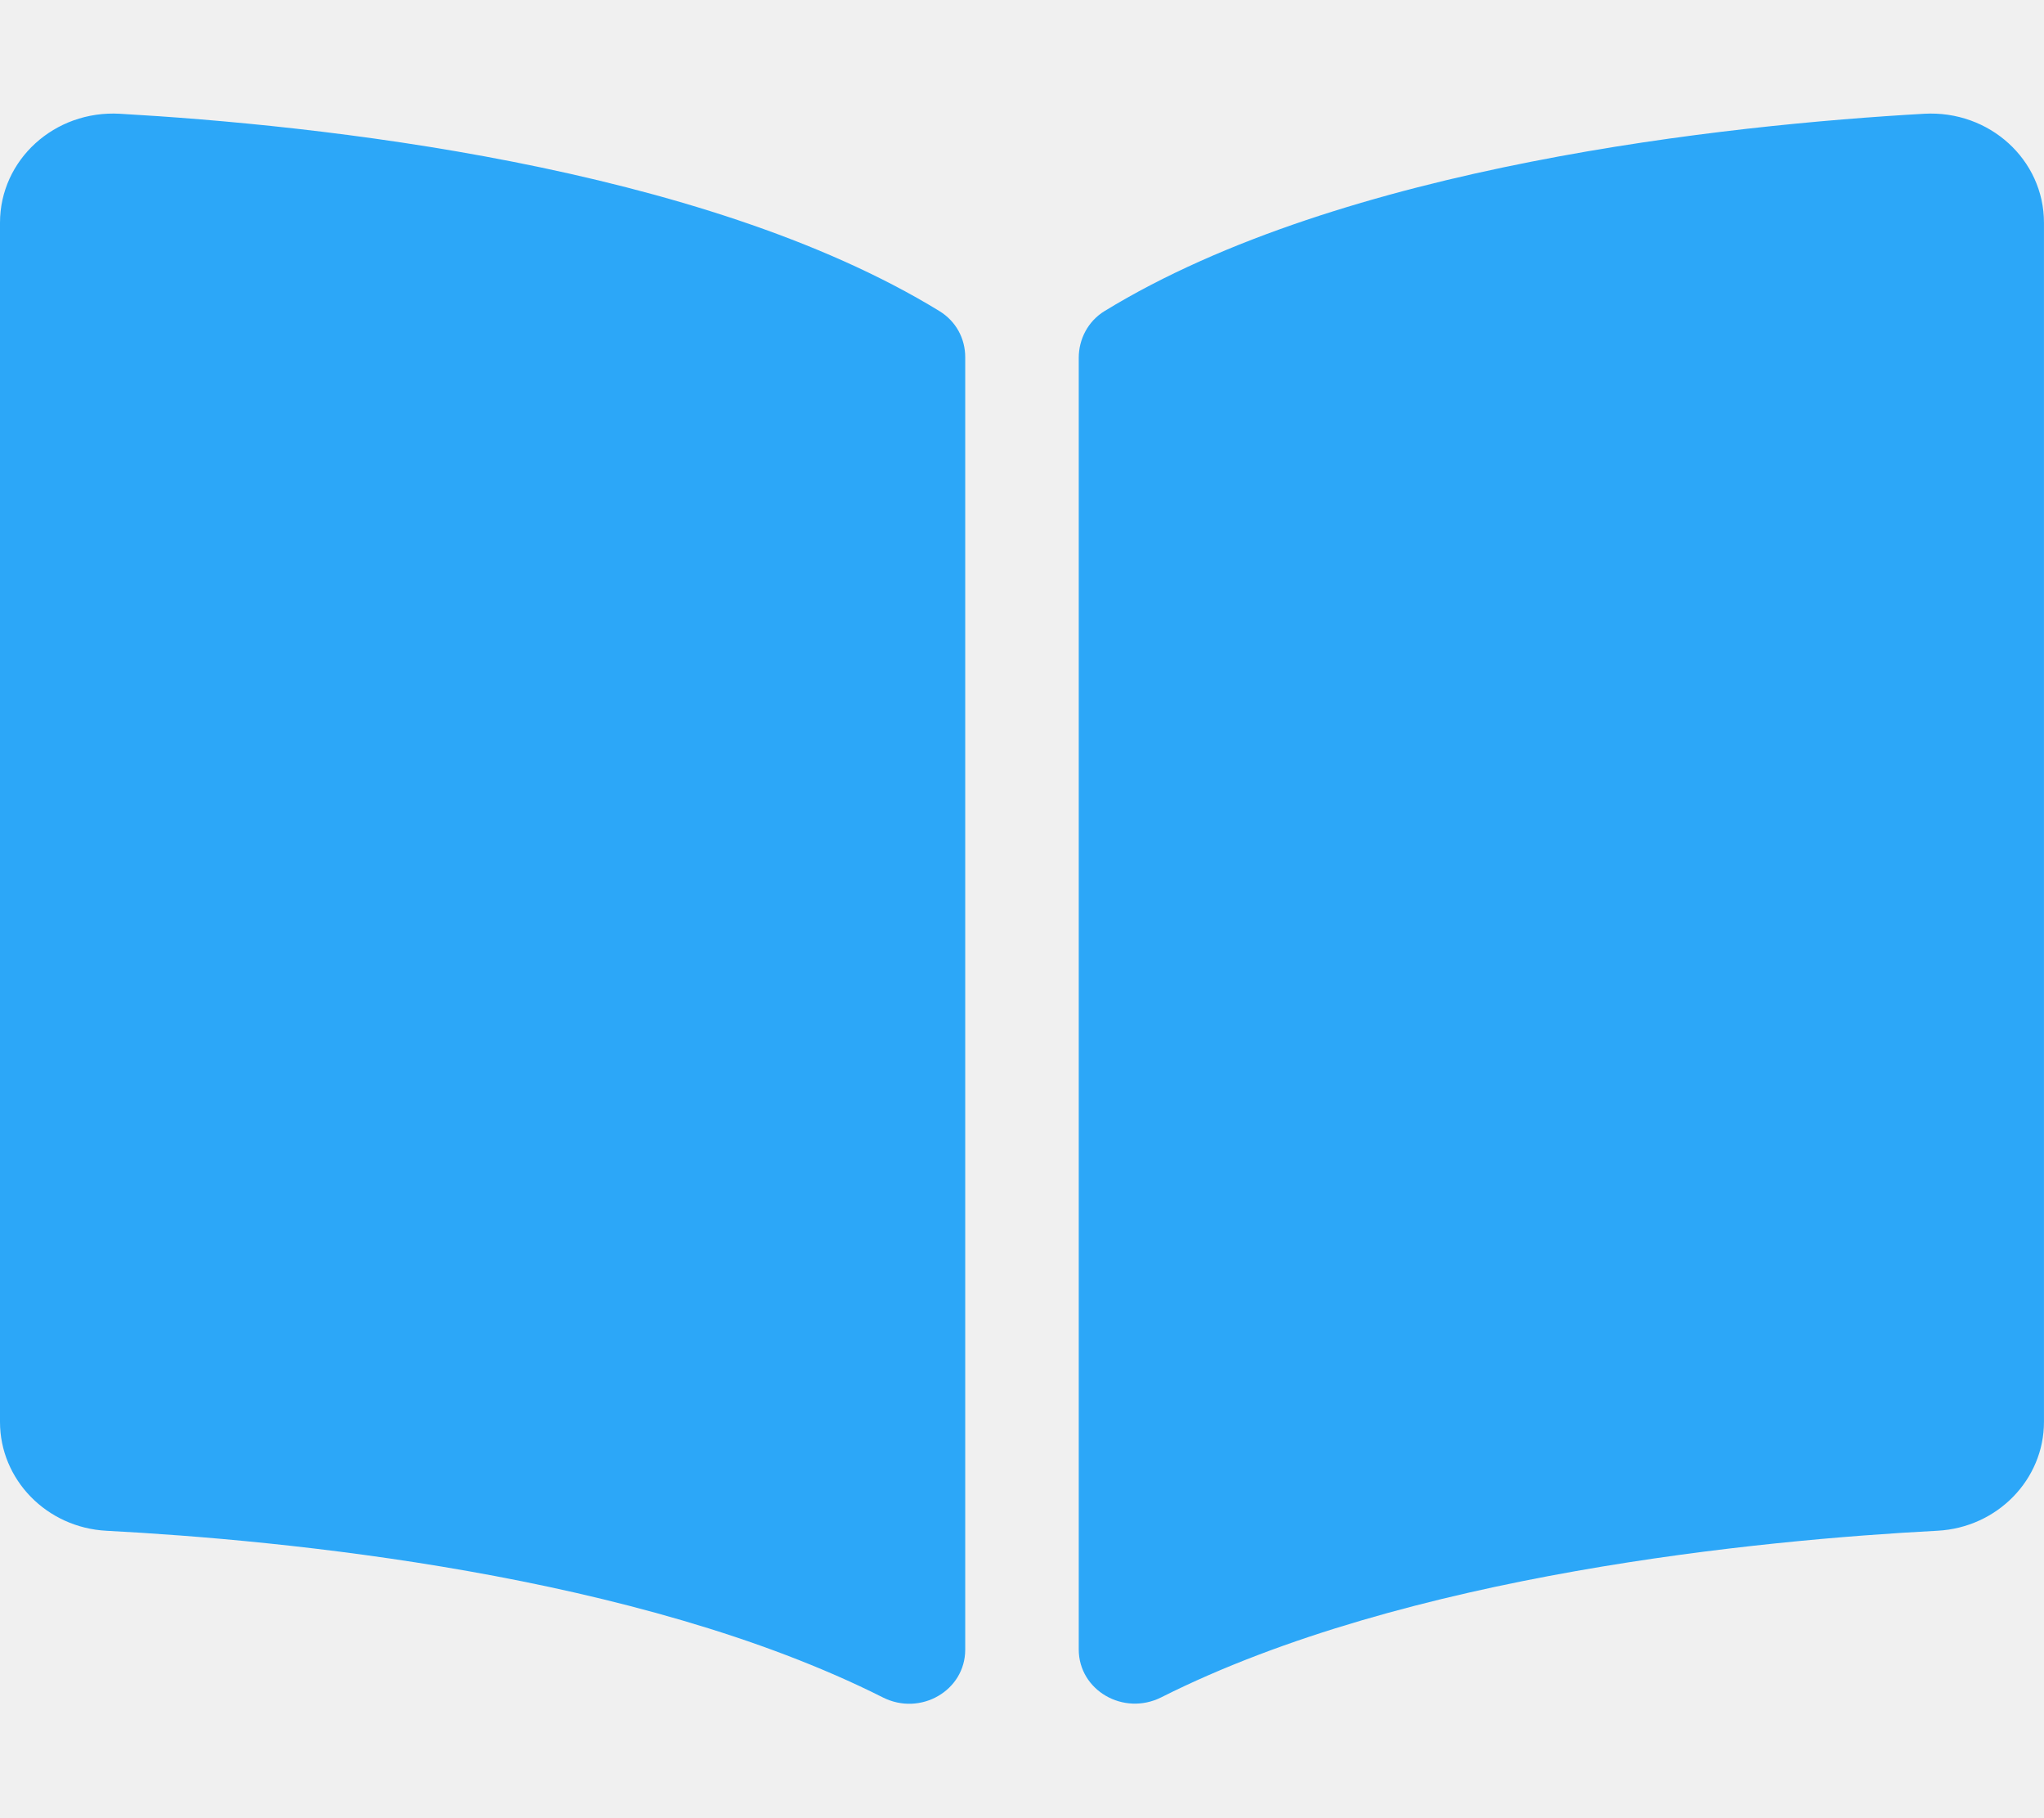
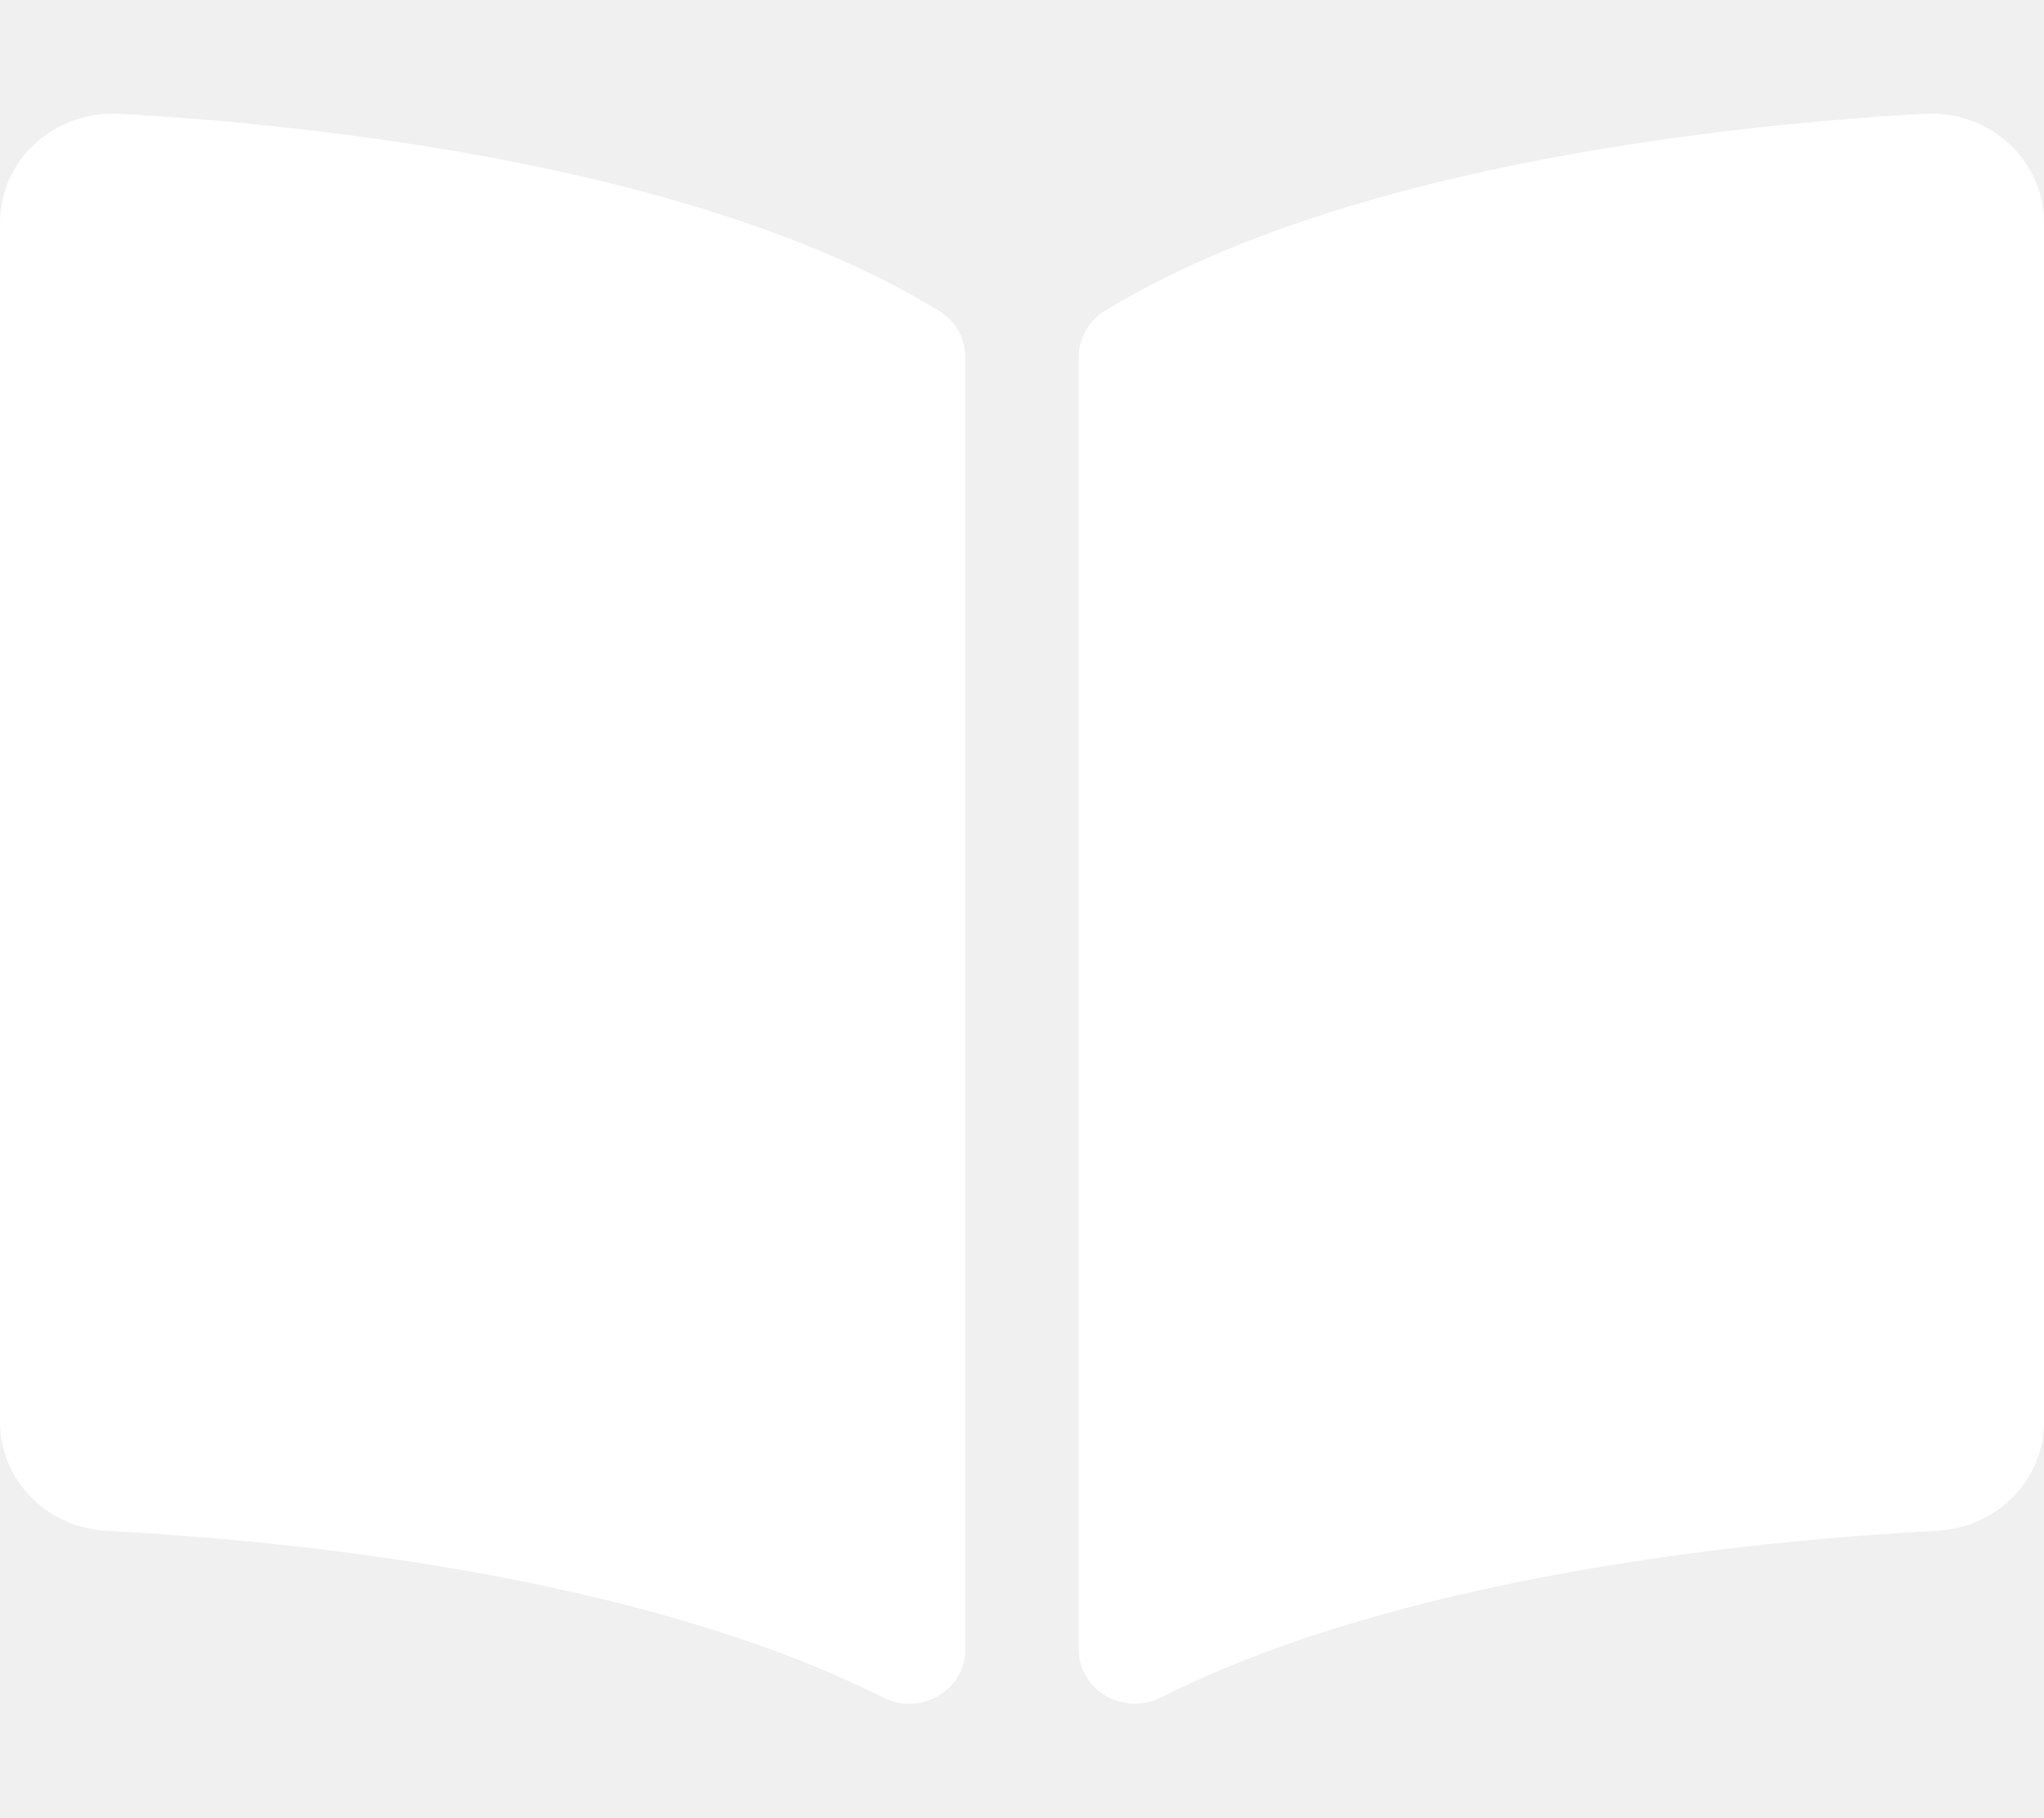
<svg xmlns="http://www.w3.org/2000/svg" aria-hidden="true" focusable="false" data-prefix="fas" data-icon="book-open" role="img" viewBox="0 0 576 512" class="svg-inline--fa fa-book-open fa-w-18 fa-7x">
-   <path fill="#2ca7f8" d="M542.22 32.05c-54.8 3.11-163.72 14.43-230.96 55.59-4.64 2.84-7.27 7.89-7.27 13.17v363.87c0 11.55 12.63 18.85 23.28 13.49 69.18-34.82 169.23-44.32 218.7-46.92 16.89-.89 30.02-14.43 30.02-30.66V62.75c.01-17.71-15.35-31.74-33.77-30.7zM264.73 87.64C197.5 46.48 88.58 35.17 33.78 32.05 15.36 31.01 0 45.04 0 62.75V400.6c0 16.24 13.13 29.78 30.02 30.66 49.49 2.6 149.59 12.11 218.77 46.95 10.62 5.35 23.21-1.94 23.21-13.46V100.63c0-5.29-2.62-10.14-7.27-12.99z" class="" />
+   <path fill="#ffffff" d="M542.22 32.05c-54.8 3.11-163.72 14.43-230.96 55.59-4.64 2.84-7.27 7.89-7.27 13.17v363.87c0 11.55 12.63 18.85 23.28 13.49 69.18-34.82 169.23-44.32 218.7-46.92 16.89-.89 30.02-14.43 30.02-30.66V62.75c.01-17.71-15.35-31.74-33.77-30.7zM264.73 87.64C197.5 46.48 88.58 35.17 33.78 32.05 15.36 31.01 0 45.04 0 62.75V400.6c0 16.24 13.13 29.78 30.02 30.66 49.49 2.6 149.59 12.11 218.77 46.95 10.62 5.35 23.21-1.94 23.21-13.46V100.63c0-5.29-2.62-10.14-7.27-12.99z" class="" />
</svg>
